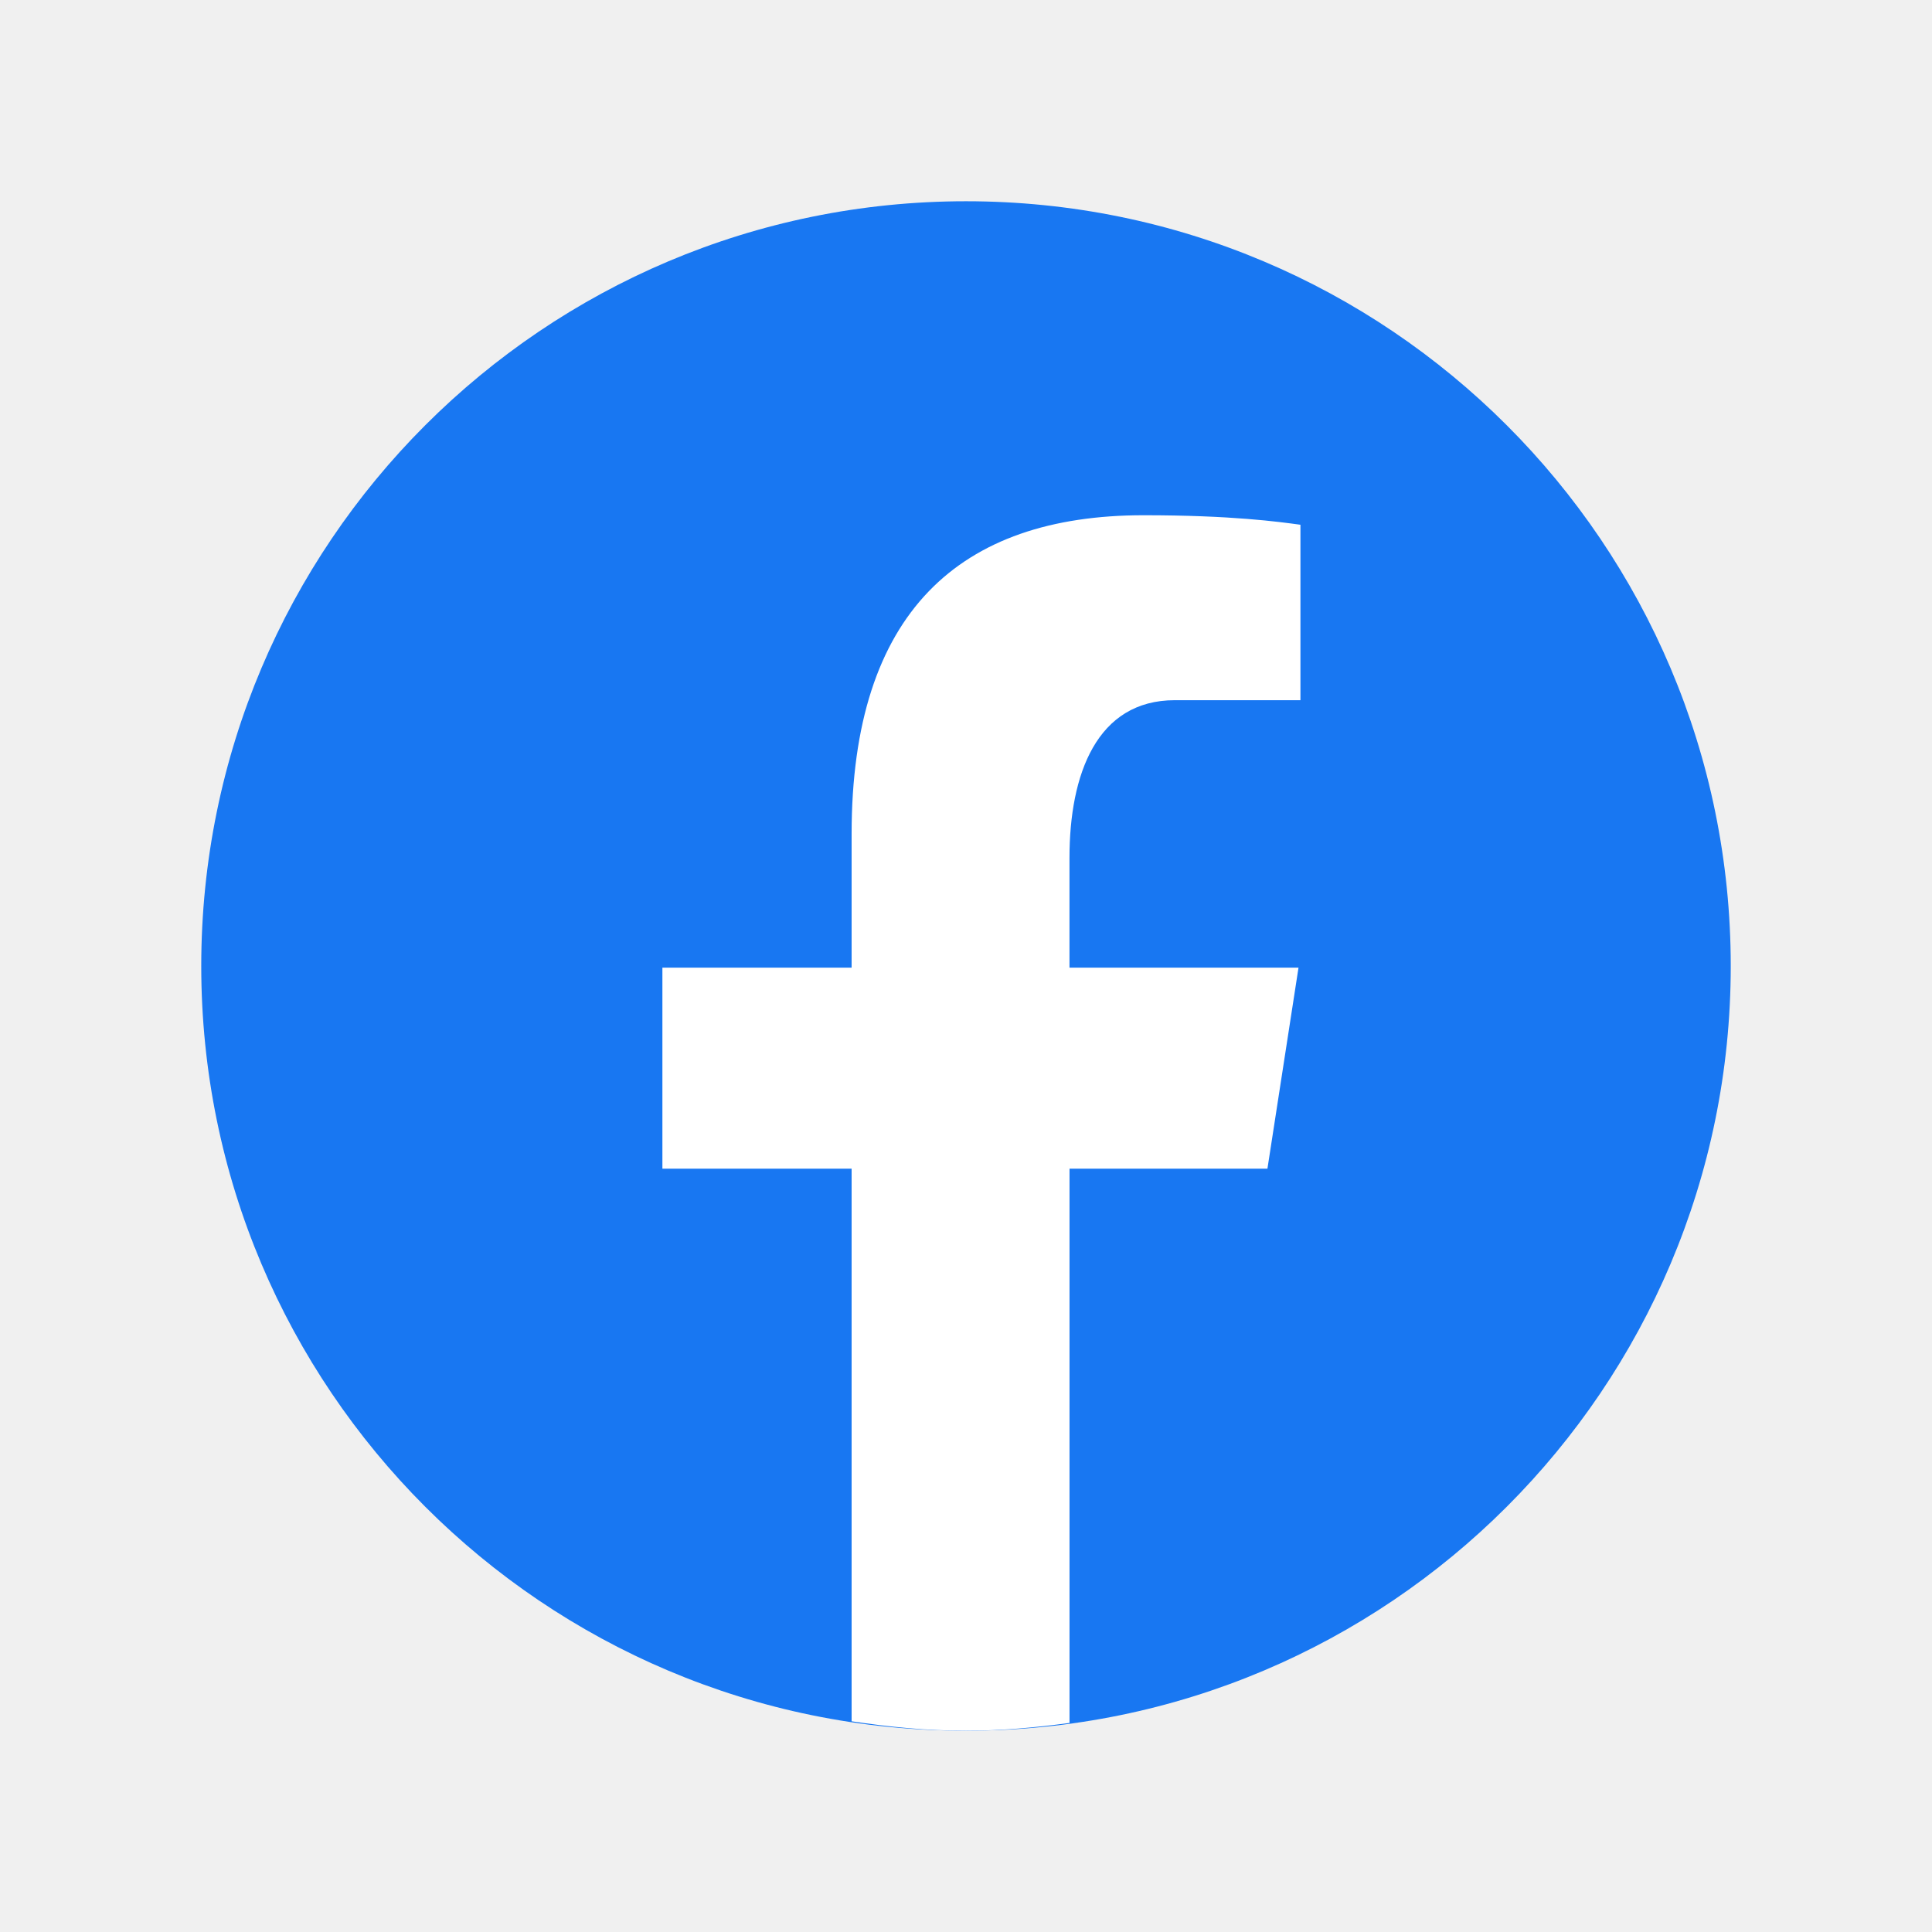
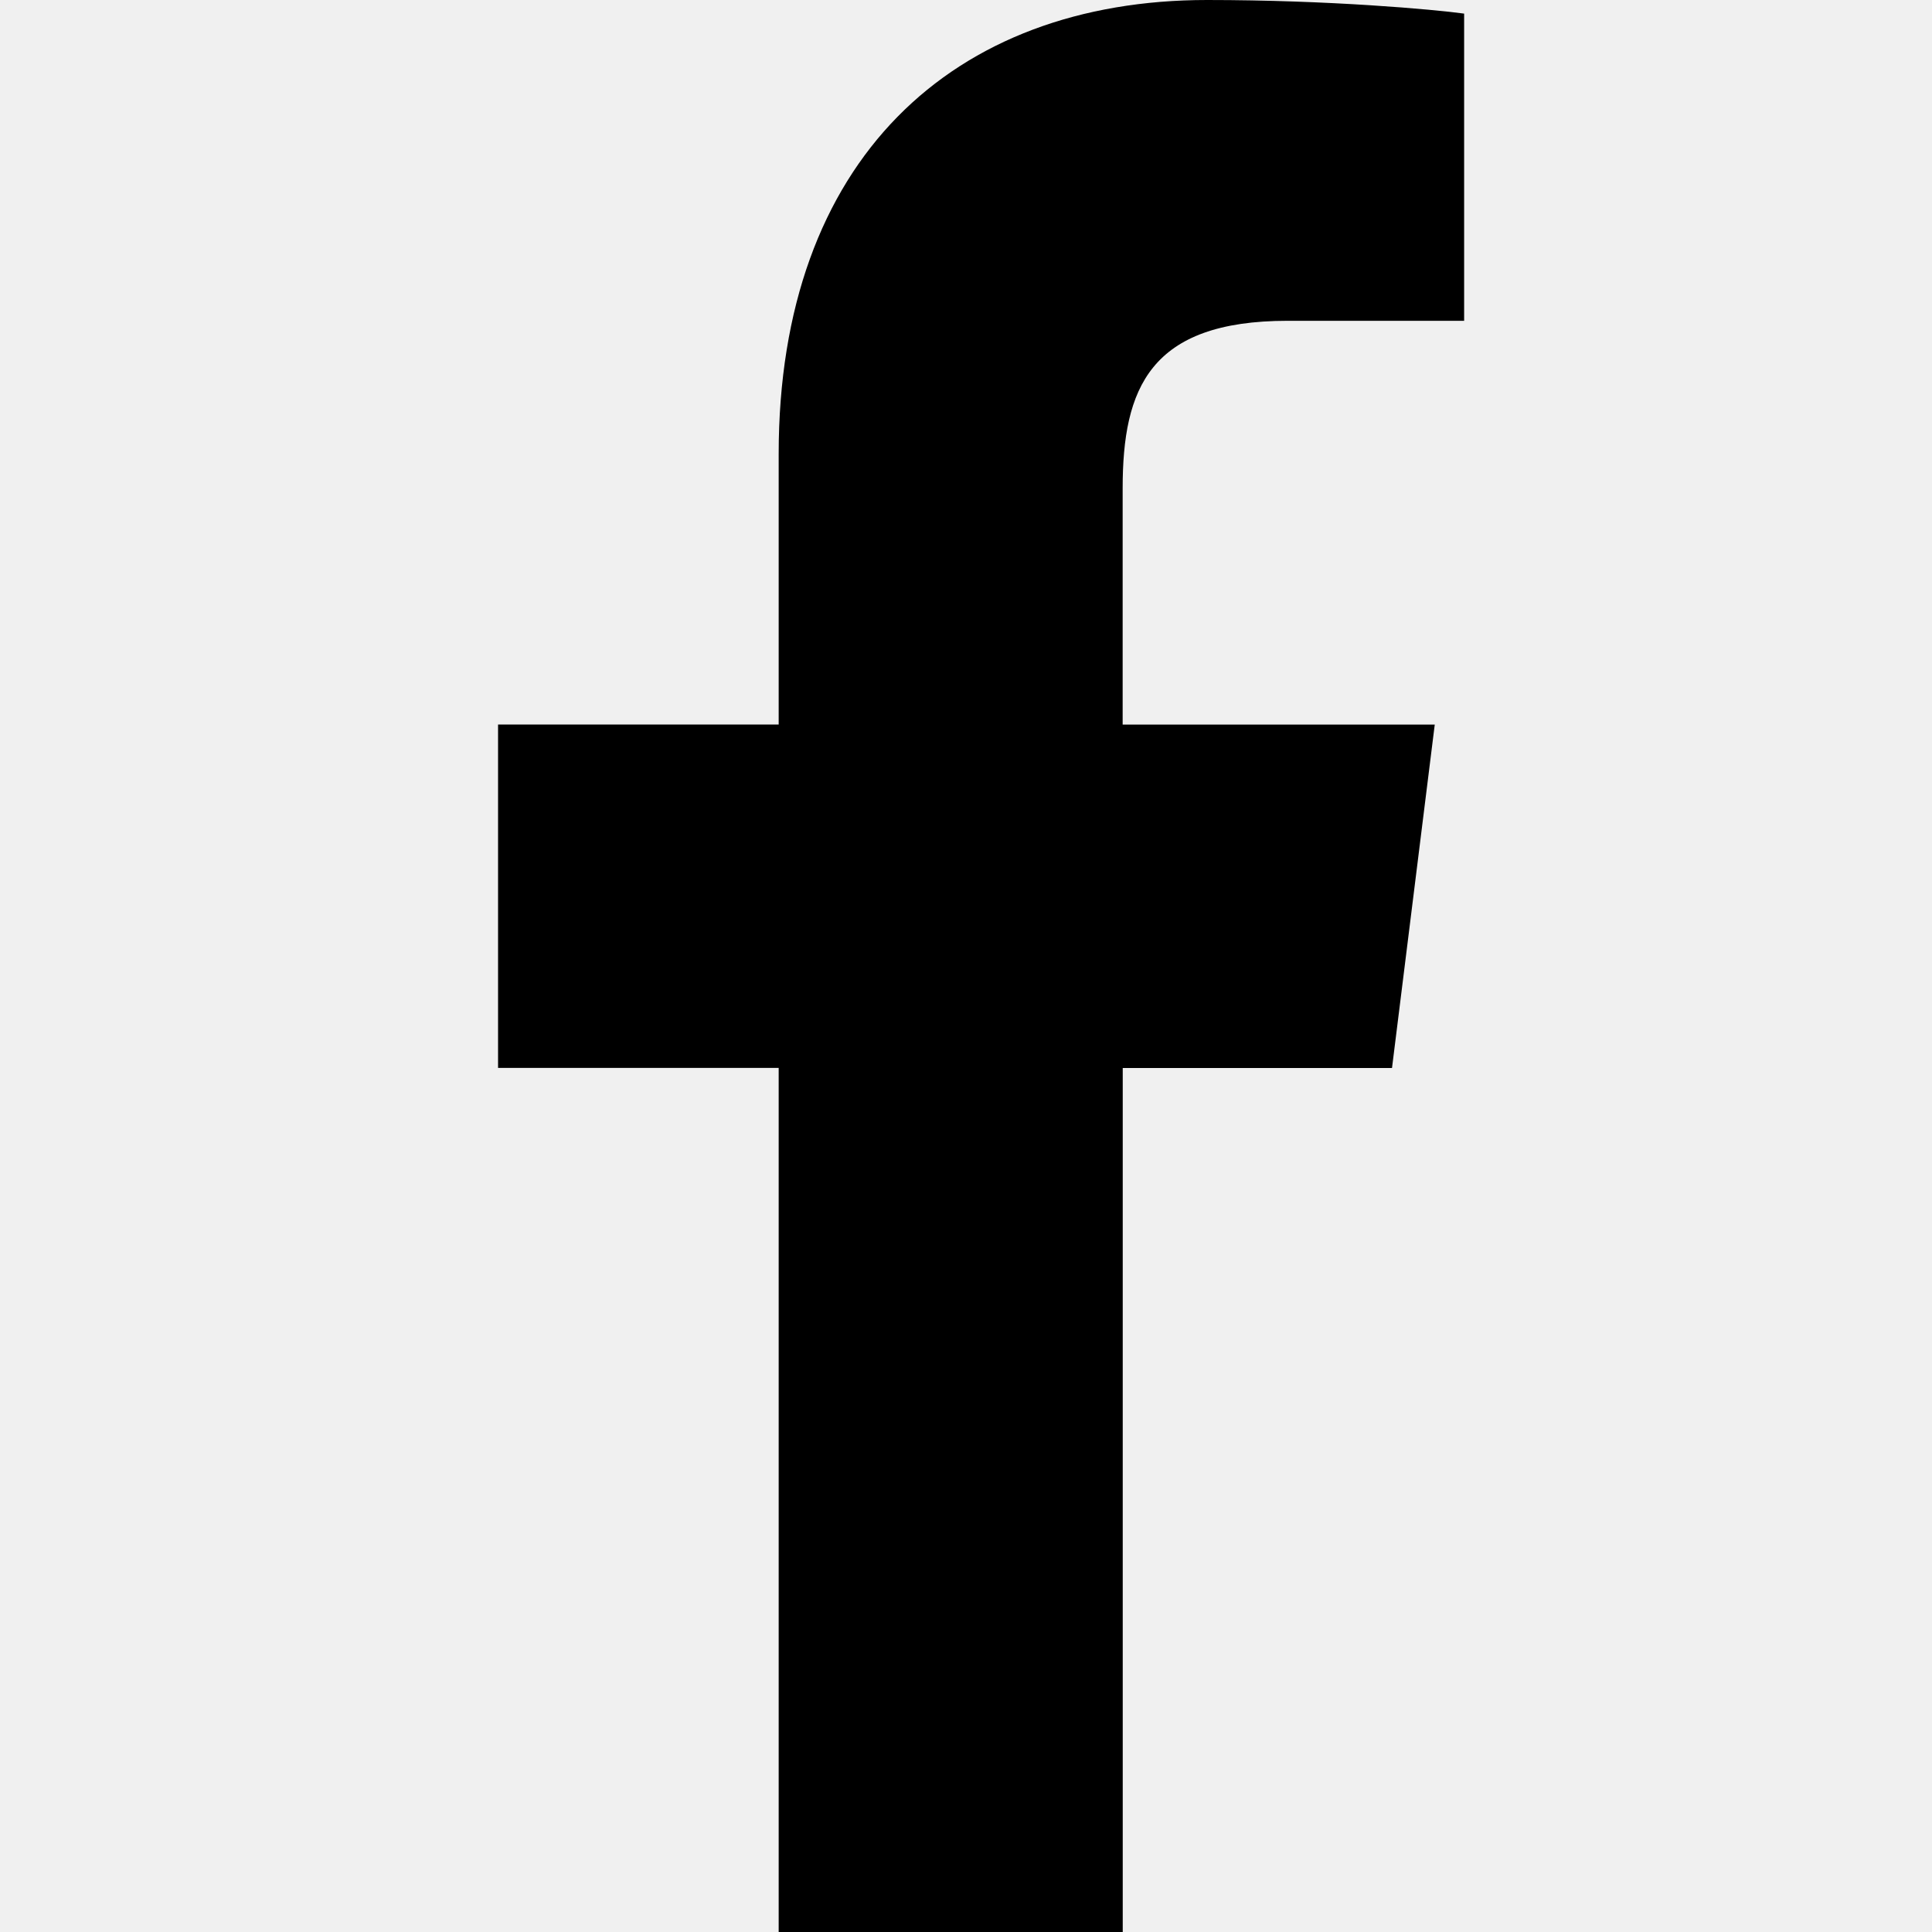
- <svg xmlns="http://www.w3.org/2000/svg" viewBox="0 0 48 48" width="{{ .width }}" height="{{ .height }}">
-   <path fill="#1877F2" d="M24 5A19 19 0 1 0 24 43A19 19 0 1 0 24 5Z" />
-   <path fill="#fff" d="M26.572,29.036h4.917l0.772-4.995h-5.69v-2.73c0-2.075,0.678-3.915,2.619-3.915h3.119v-4.359c-0.548-0.074-1.707-0.236-3.897-0.236c-4.573,0-7.254,2.415-7.254,7.917v3.323h-4.701v4.995h4.701v13.729C22.089,42.905,23.032,43,24,43c0.875,0,1.729-0.08,2.572-0.194V29.036z" />
+ <svg xmlns="http://www.w3.org/2000/svg" data-name="facebook" enable-background="new 0 0 24 24" viewBox="0 0 24 24" width="{{ .width }}" height="{{ .height }}" fill="currentColor">
+   <path d="m15.997 3.985h2.191v-3.816c-.378-.052-1.678-.169-3.192-.169-3.159 0-5.323 1.987-5.323 5.639v3.361h-3.486v4.266h3.486v10.734h4.274v-10.733h3.345l.531-4.266h-3.877v-2.939c.001-1.233.333-2.077 2.051-2.077z" />
</svg>
